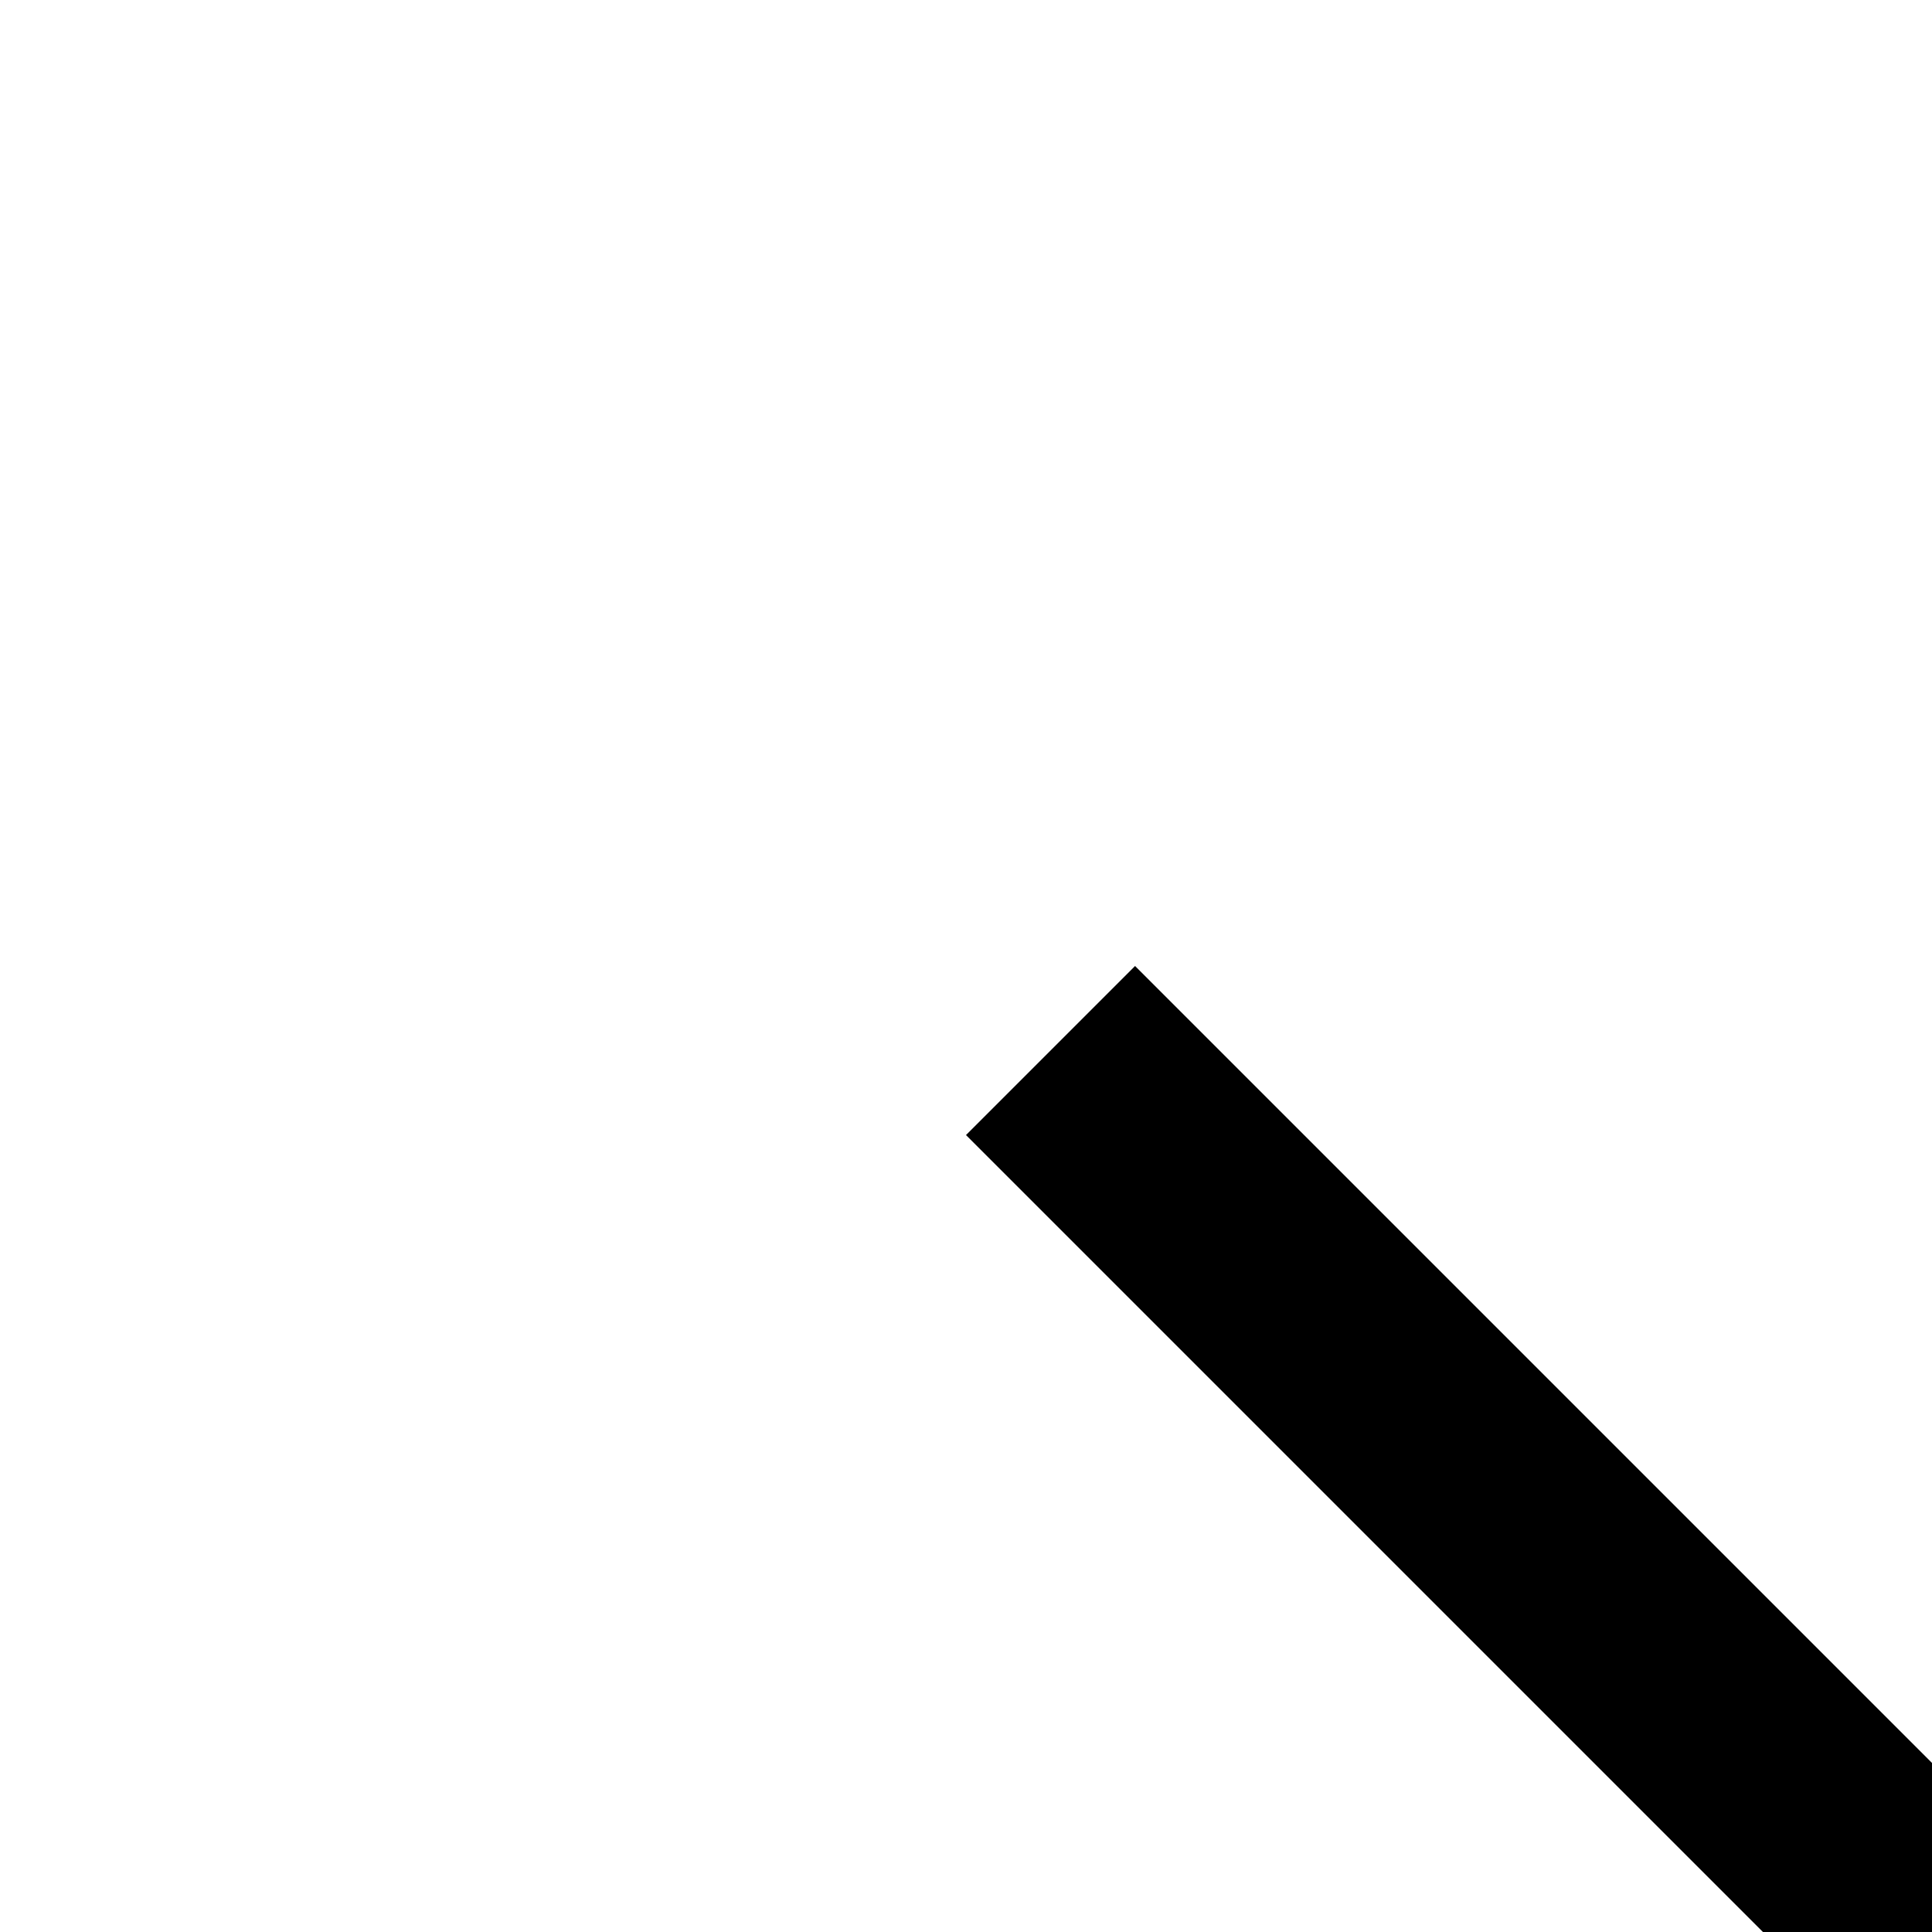
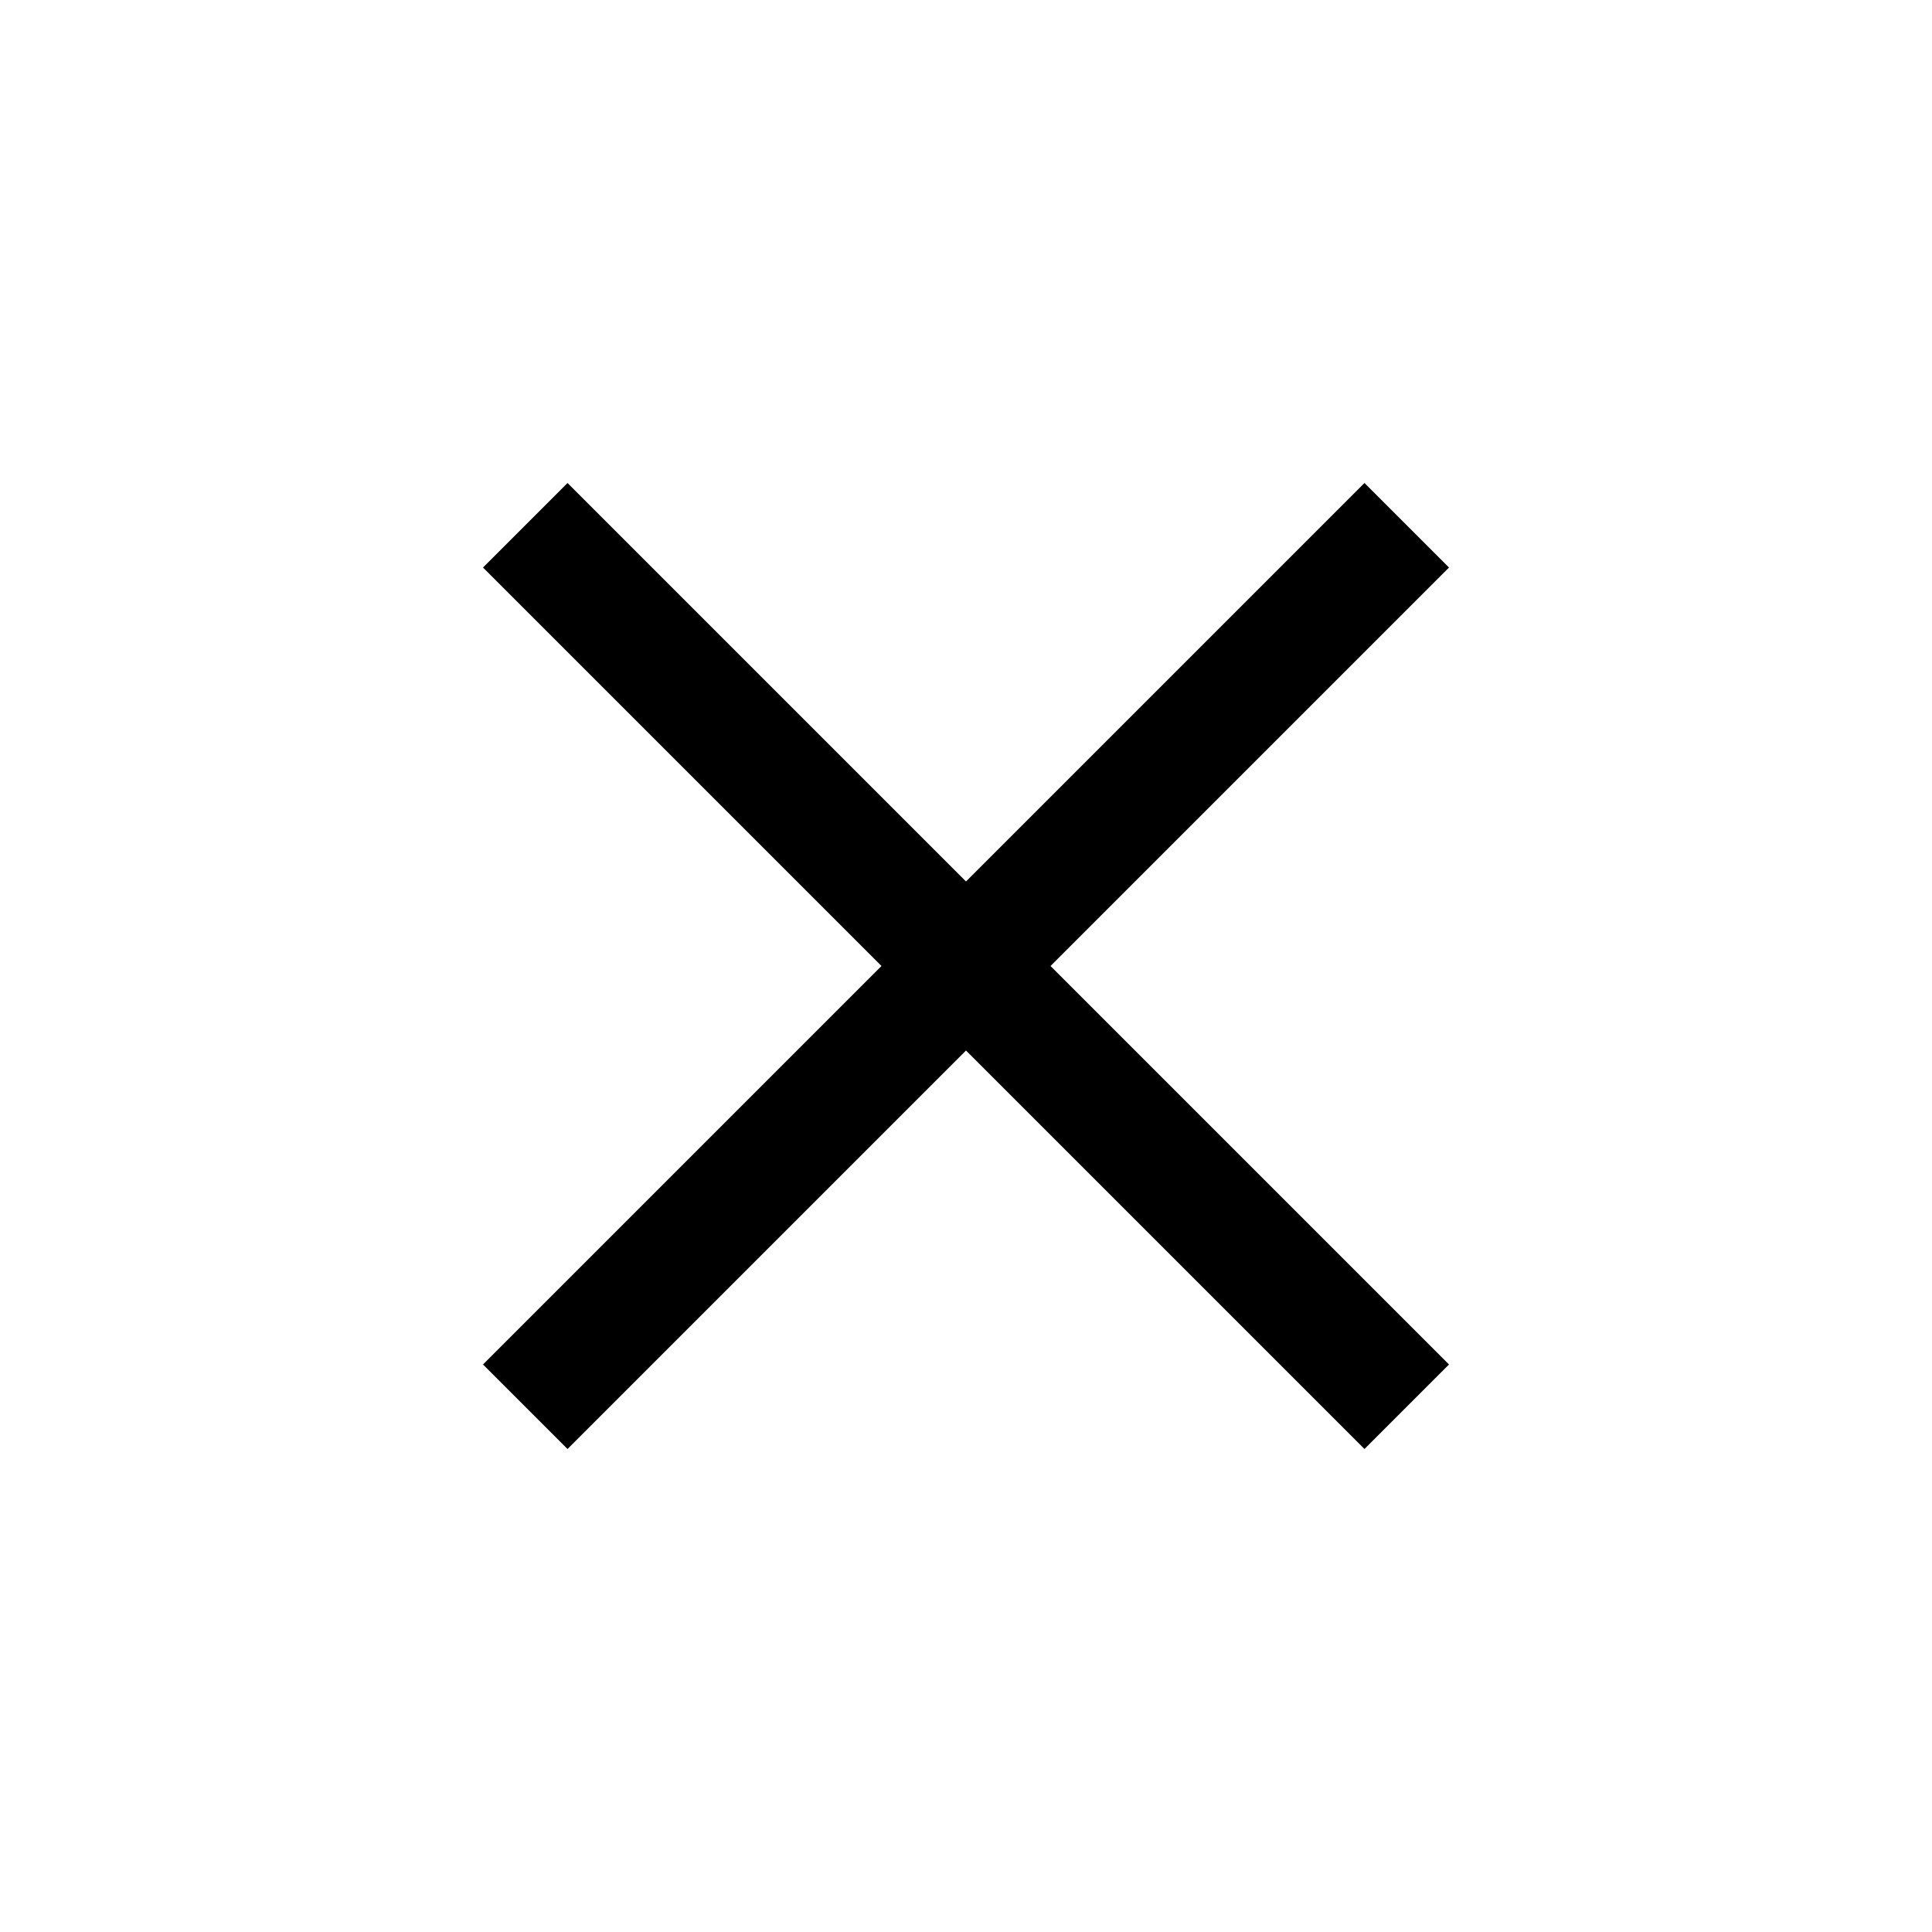
- <svg xmlns="http://www.w3.org/2000/svg" id="icon" viewBox="0 0 16 16">
+ <svg xmlns="http://www.w3.org/2000/svg" id="icon" viewBox="0 0 32 32">
  <defs>
-     <style>.cls-1{fill:#000000;}.cls-2{fill:none;}</style>
+     <style>.cls-1{fill:#000000;}.cls-2{fill:#000000;}</style>
  </defs>
  <polygon class="cls-1" points="24 9.4 22.6 8 16 14.6 9.4 8 8 9.4 14.6 16 8 22.6 9.4 24 16 17.4 22.6 24 24 22.6 17.4 16 24 9.4" />
-   <rect class="cls-2" width="16" height="16" />
+   <rect class="cls-2" />
</svg>
